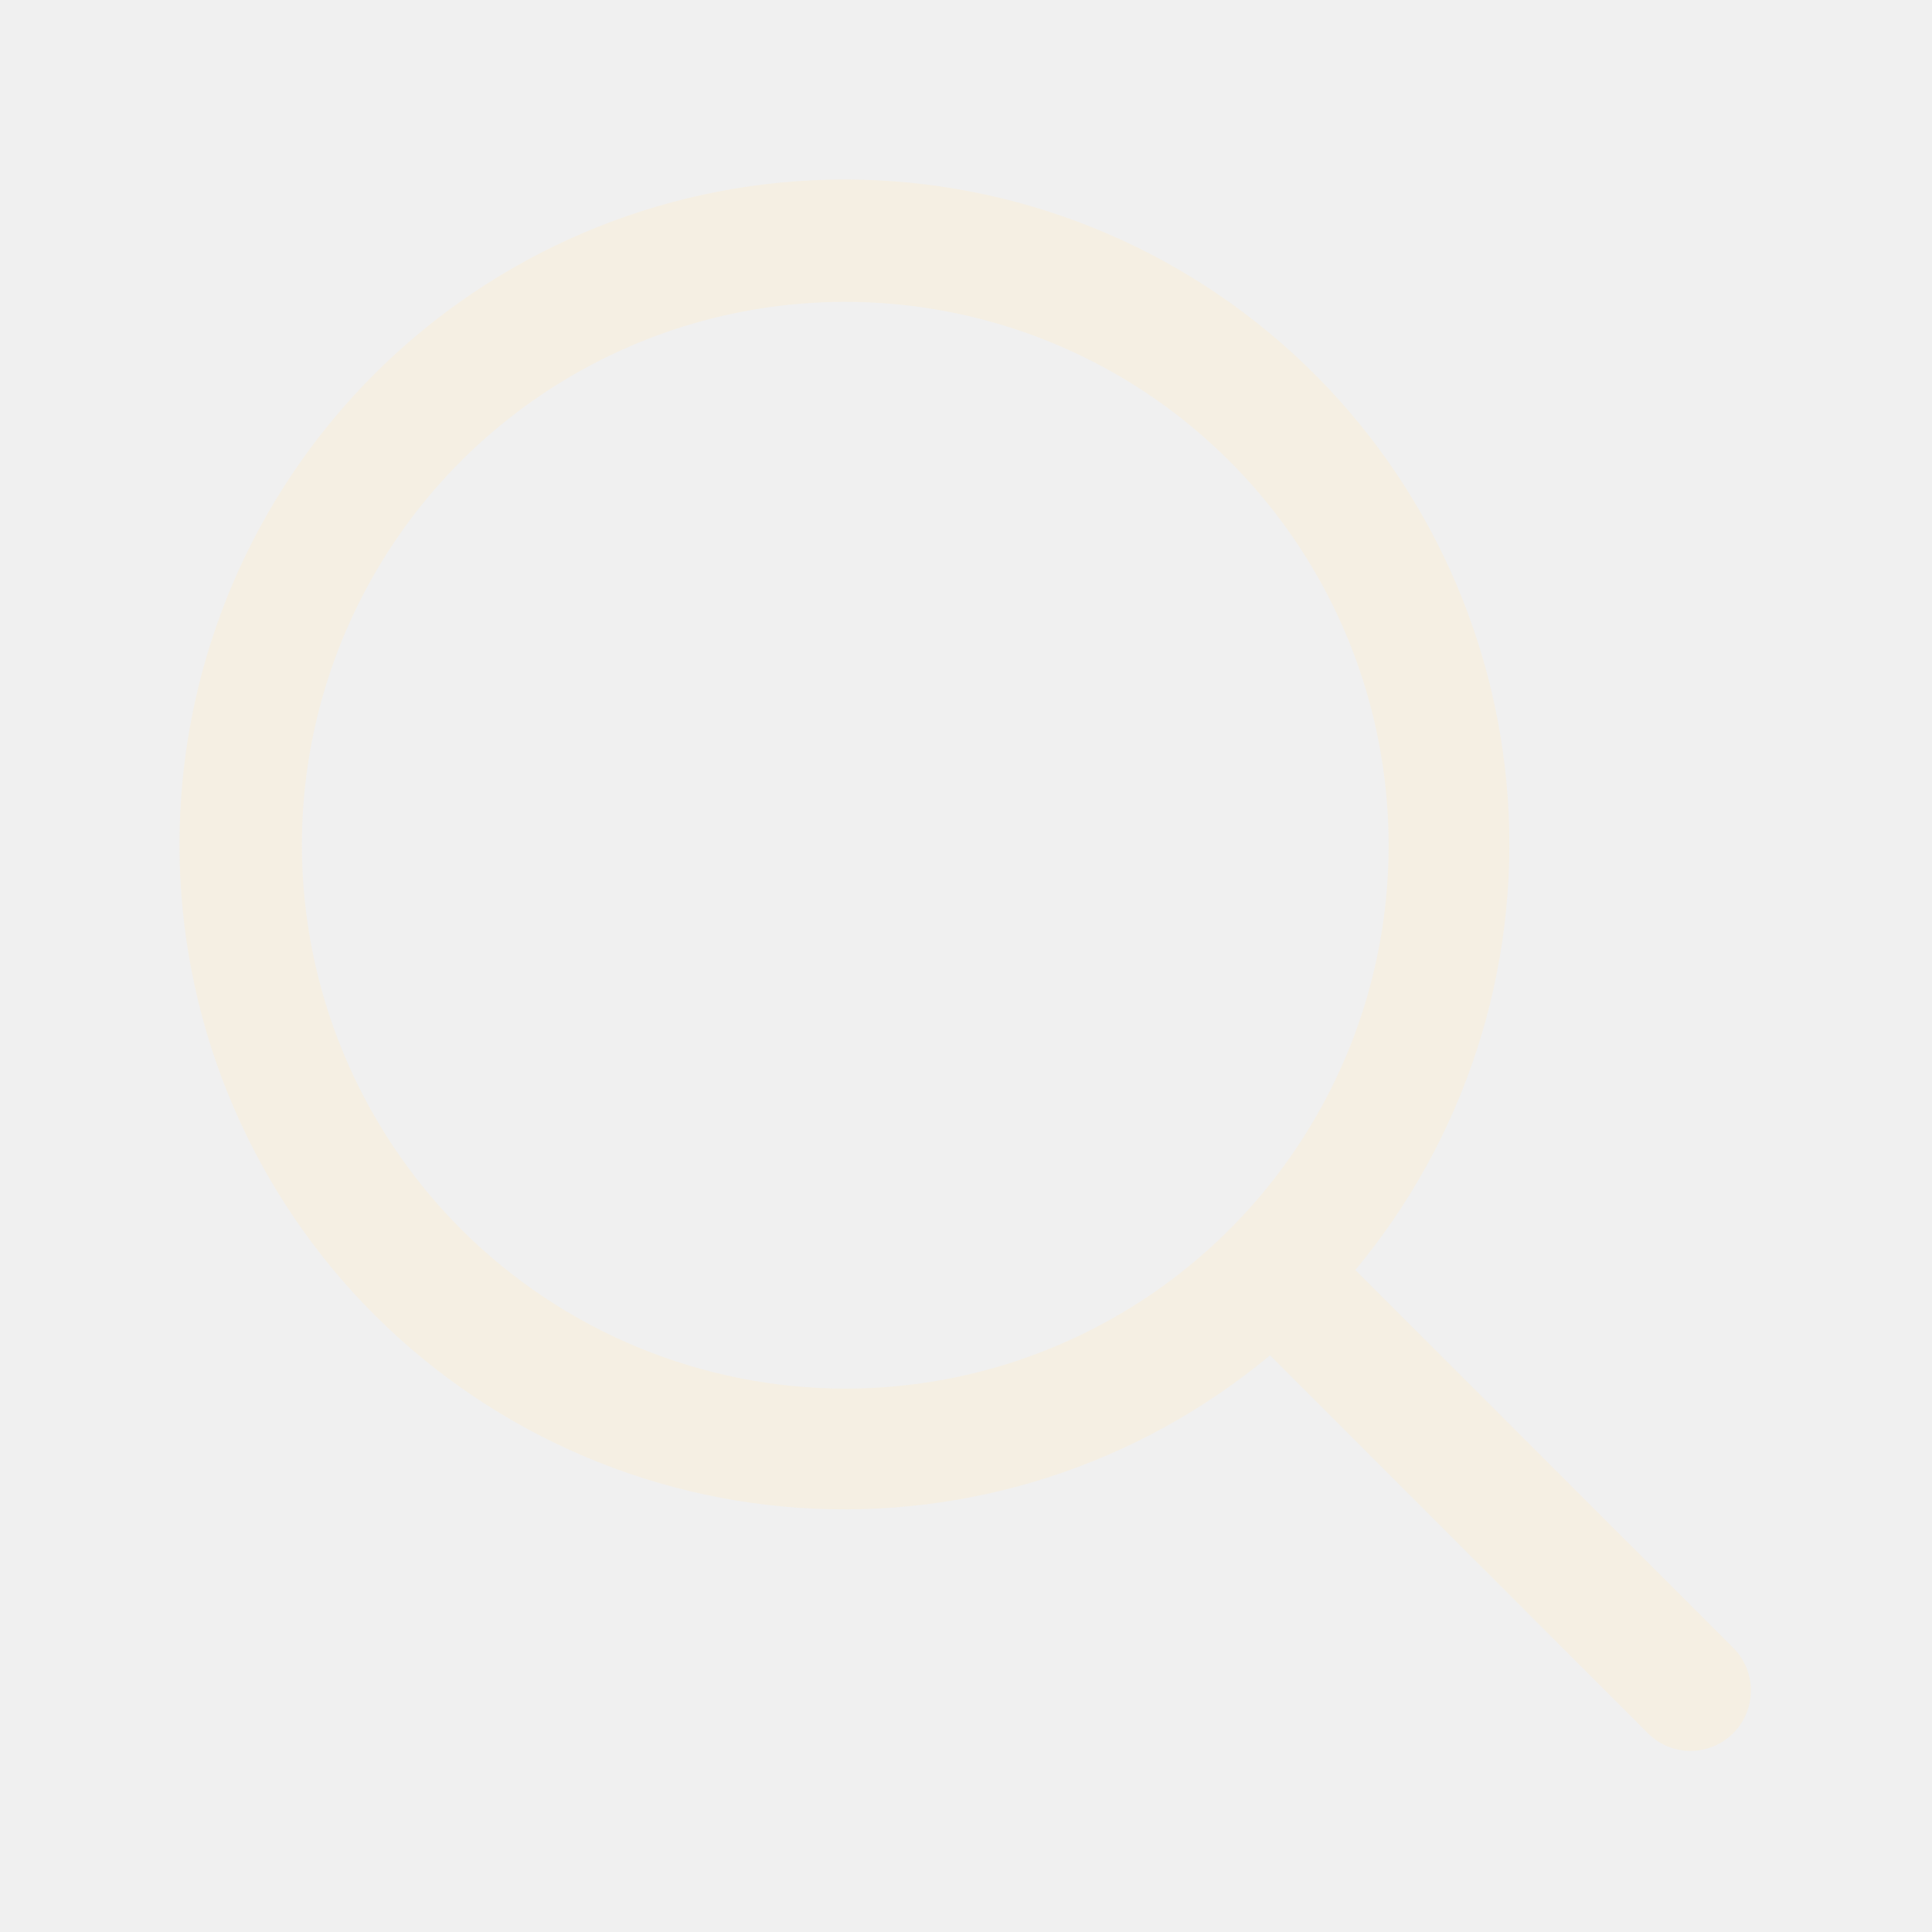
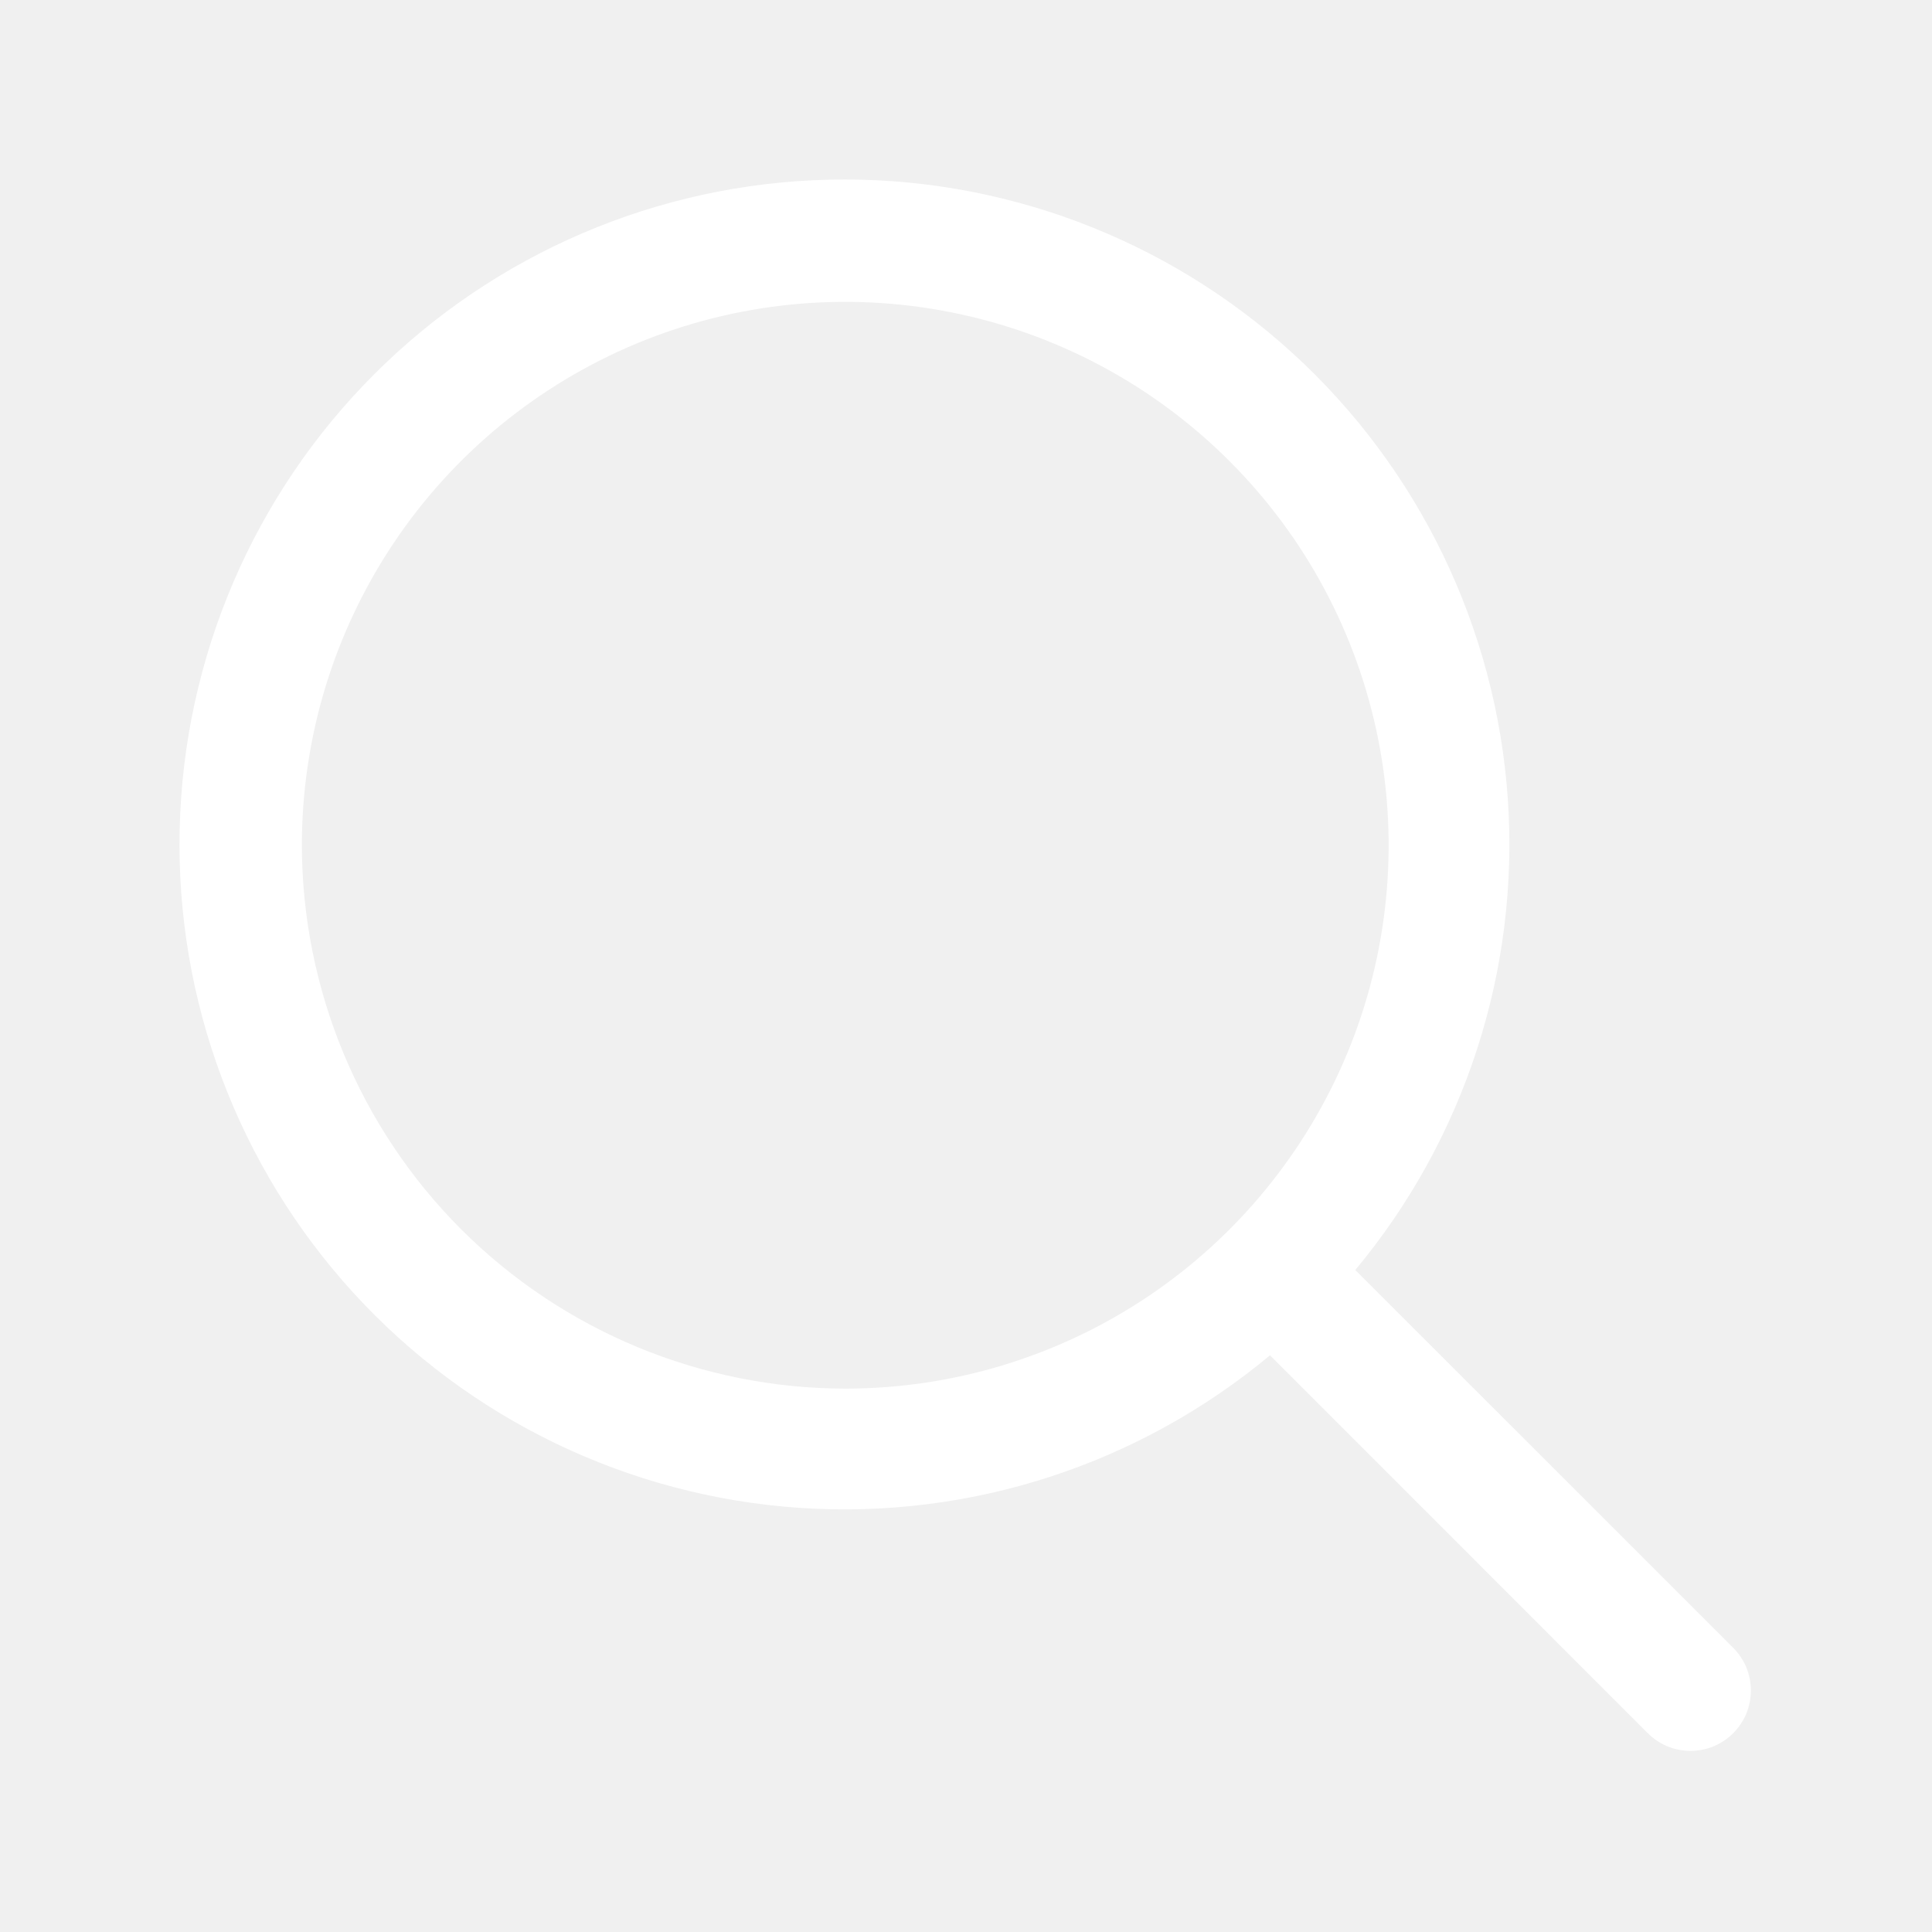
<svg xmlns="http://www.w3.org/2000/svg" preserveAspectRatio="none" overflow="visible" style="display: block;" width="20" height="20" viewBox="0 0 20 20" fill="none">
  <g id="Icon/magnifying-glass">
-     <path id="Vector" d="M17.942 17.058L14.03 13.147C15.164 11.786 15.73 10.04 15.609 8.272C15.488 6.505 14.691 4.852 13.383 3.658C12.074 2.463 10.356 1.819 8.585 1.86C6.814 1.9 5.127 2.621 3.874 3.874C2.621 5.127 1.9 6.814 1.86 8.585C1.819 10.356 2.463 12.074 3.658 13.383C4.852 14.691 6.505 15.488 8.272 15.609C10.04 15.73 11.786 15.164 13.147 14.03L17.058 17.942C17.116 18 17.185 18.046 17.261 18.078C17.337 18.109 17.418 18.125 17.5 18.125C17.582 18.125 17.663 18.109 17.739 18.078C17.815 18.046 17.884 18 17.942 17.942C18 17.884 18.046 17.815 18.078 17.739C18.109 17.663 18.125 17.582 18.125 17.5C18.125 17.418 18.109 17.337 18.078 17.261C18.046 17.185 18 17.116 17.942 17.058ZM3.125 8.75C3.125 7.637 3.455 6.55 4.073 5.625C4.691 4.7 5.57 3.979 6.597 3.553C7.625 3.127 8.756 3.016 9.847 3.233C10.938 3.45 11.941 3.986 12.727 4.773C13.514 5.559 14.05 6.561 14.267 7.653C14.484 8.744 14.373 9.875 13.947 10.903C13.521 11.93 12.8 12.809 11.875 13.427C10.95 14.045 9.863 14.375 8.75 14.375C7.259 14.373 5.829 13.78 4.774 12.726C3.72 11.671 3.127 10.241 3.125 8.75Z" fill="#F5EFE3" />
+     <path id="Vector" d="M17.942 17.058L14.03 13.147C15.164 11.786 15.73 10.04 15.609 8.272C15.488 6.505 14.691 4.852 13.383 3.658C12.074 2.463 10.356 1.819 8.585 1.86C6.814 1.9 5.127 2.621 3.874 3.874C2.621 5.127 1.9 6.814 1.86 8.585C1.819 10.356 2.463 12.074 3.658 13.383C4.852 14.691 6.505 15.488 8.272 15.609C10.04 15.73 11.786 15.164 13.147 14.03L17.058 17.942C17.116 18 17.185 18.046 17.261 18.078C17.337 18.109 17.418 18.125 17.5 18.125C17.582 18.125 17.663 18.109 17.739 18.078C17.815 18.046 17.884 18 17.942 17.942C18 17.884 18.046 17.815 18.078 17.739C18.109 17.663 18.125 17.582 18.125 17.5C18.125 17.418 18.109 17.337 18.078 17.261C18.046 17.185 18 17.116 17.942 17.058ZM3.125 8.75C3.125 7.637 3.455 6.55 4.073 5.625C4.691 4.7 5.57 3.979 6.597 3.553C7.625 3.127 8.756 3.016 9.847 3.233C10.938 3.45 11.941 3.986 12.727 4.773C13.514 5.559 14.05 6.561 14.267 7.653C14.484 8.744 14.373 9.875 13.947 10.903C13.521 11.93 12.8 12.809 11.875 13.427C10.95 14.045 9.863 14.375 8.75 14.375C7.259 14.373 5.829 13.78 4.774 12.726C3.72 11.671 3.127 10.241 3.125 8.75Z" fill="#FFFFFF" />
  </g>
</svg>
